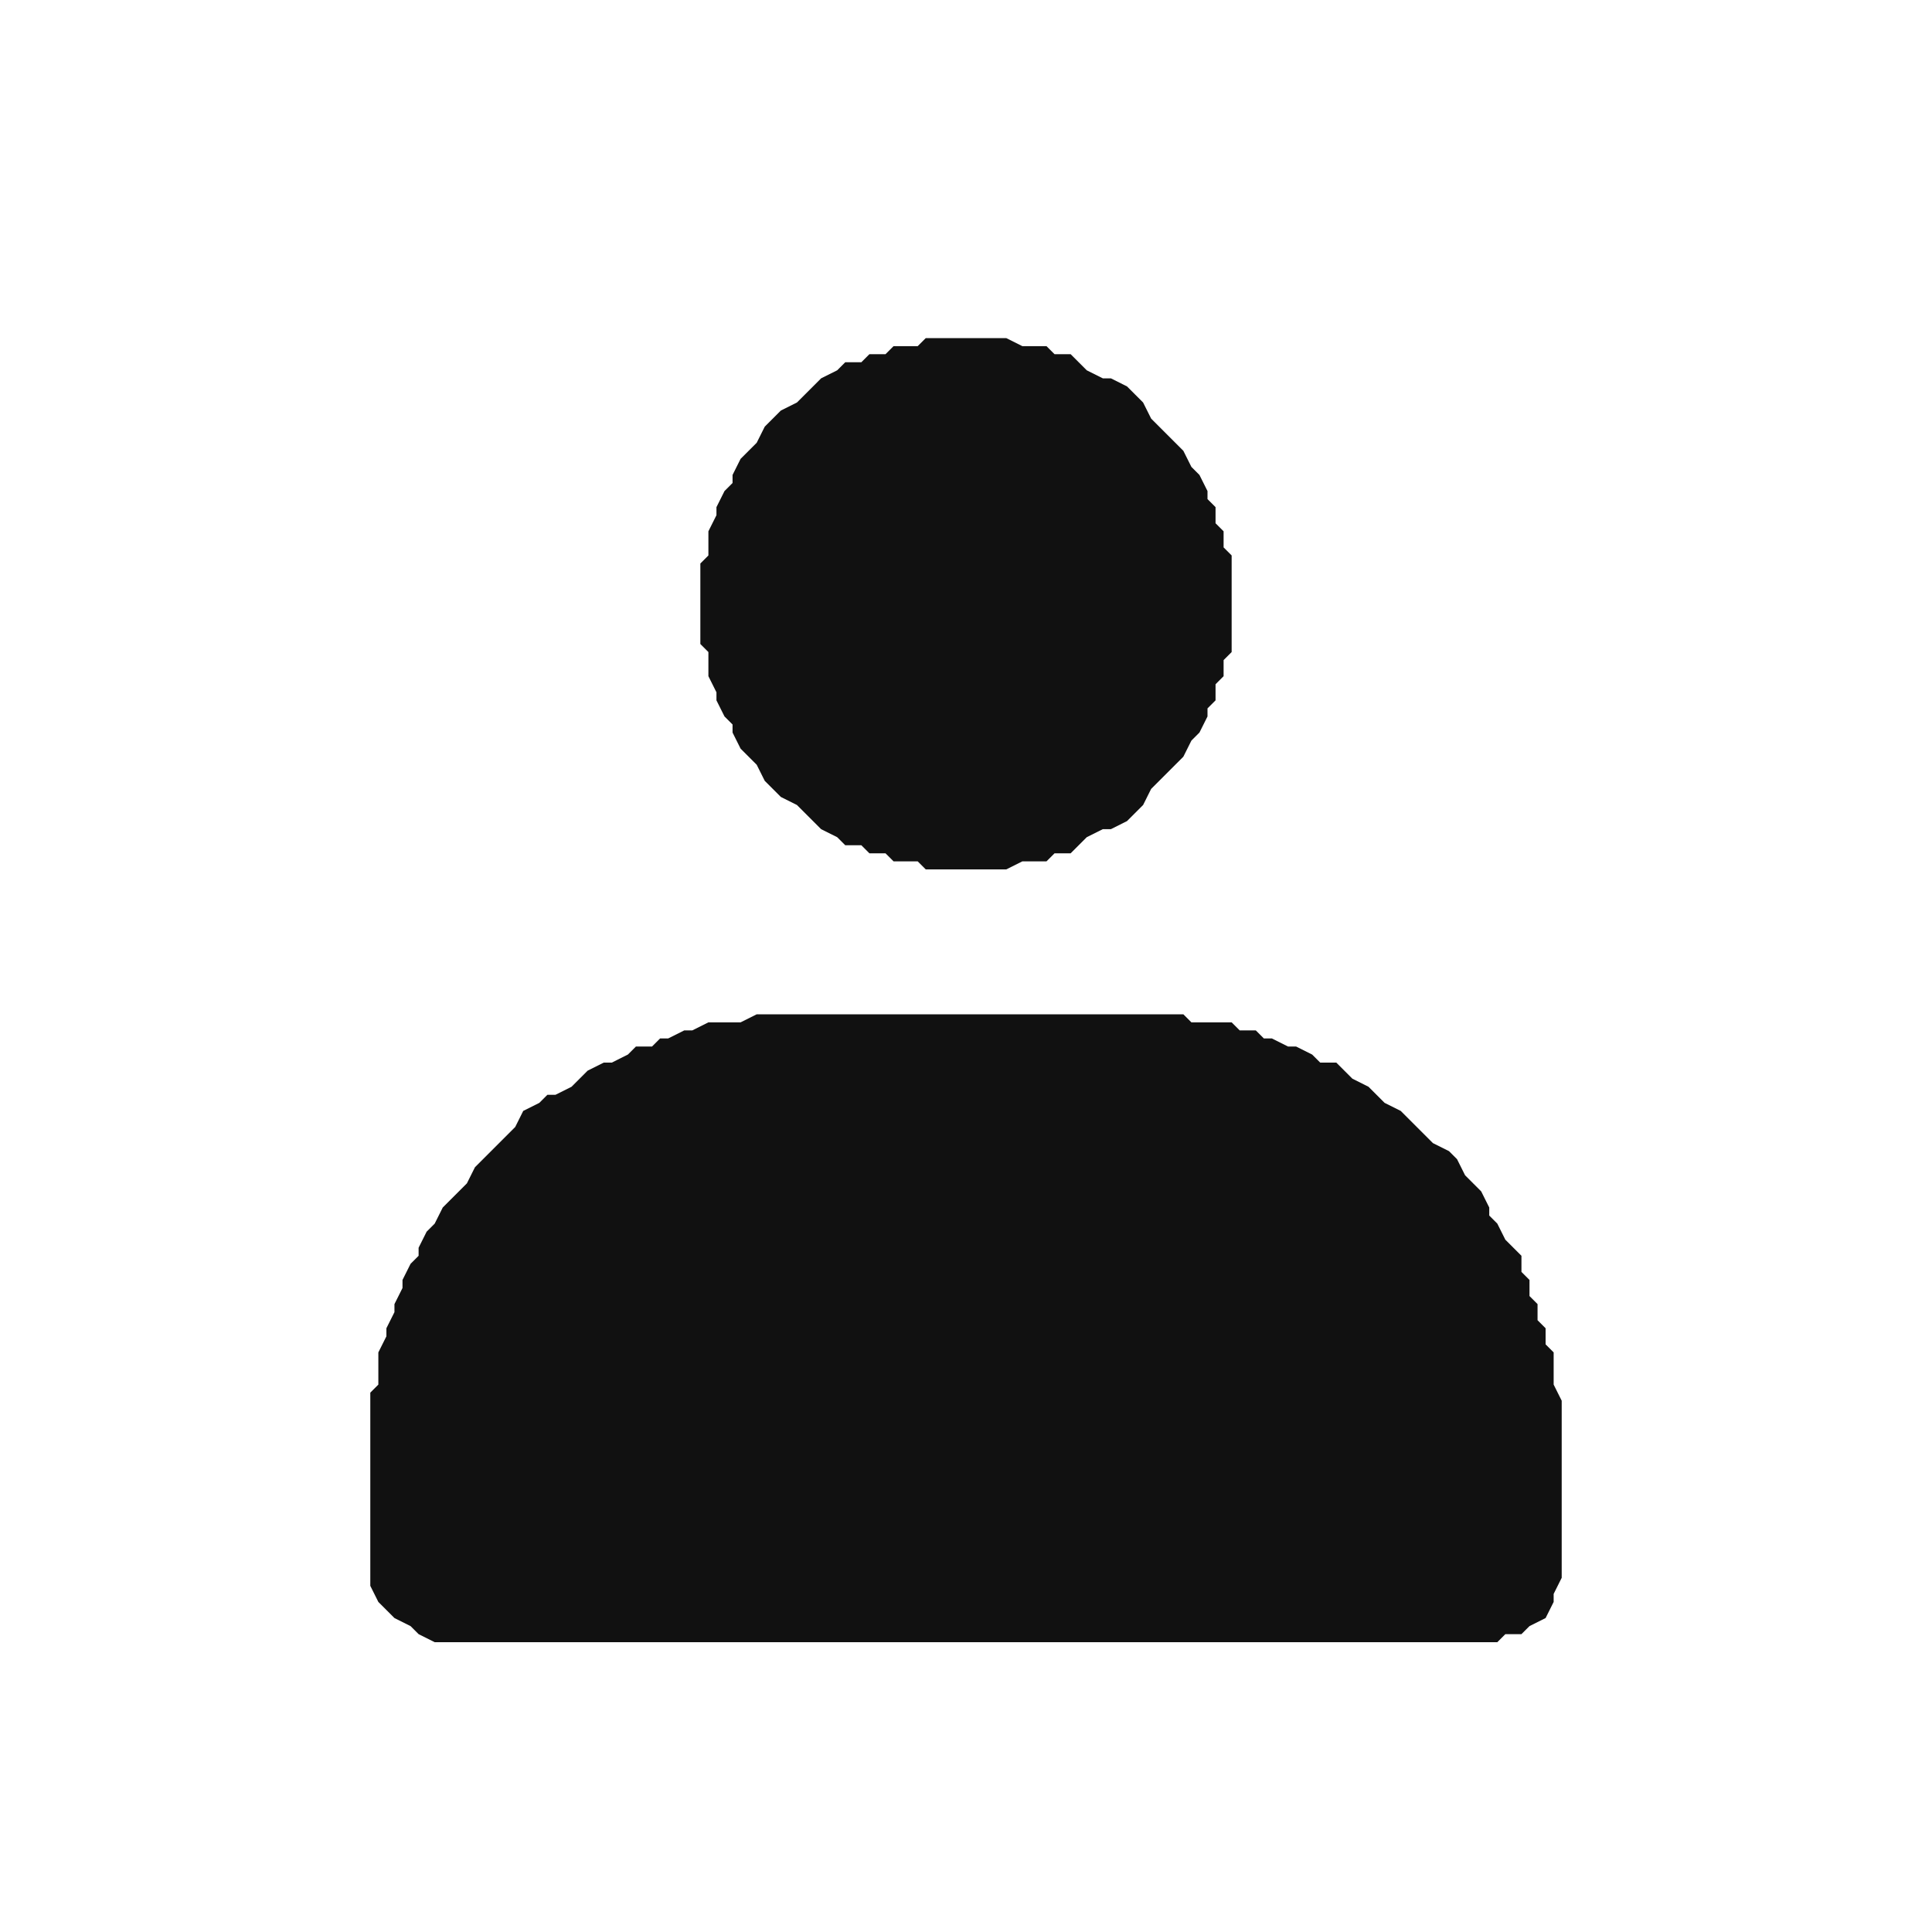
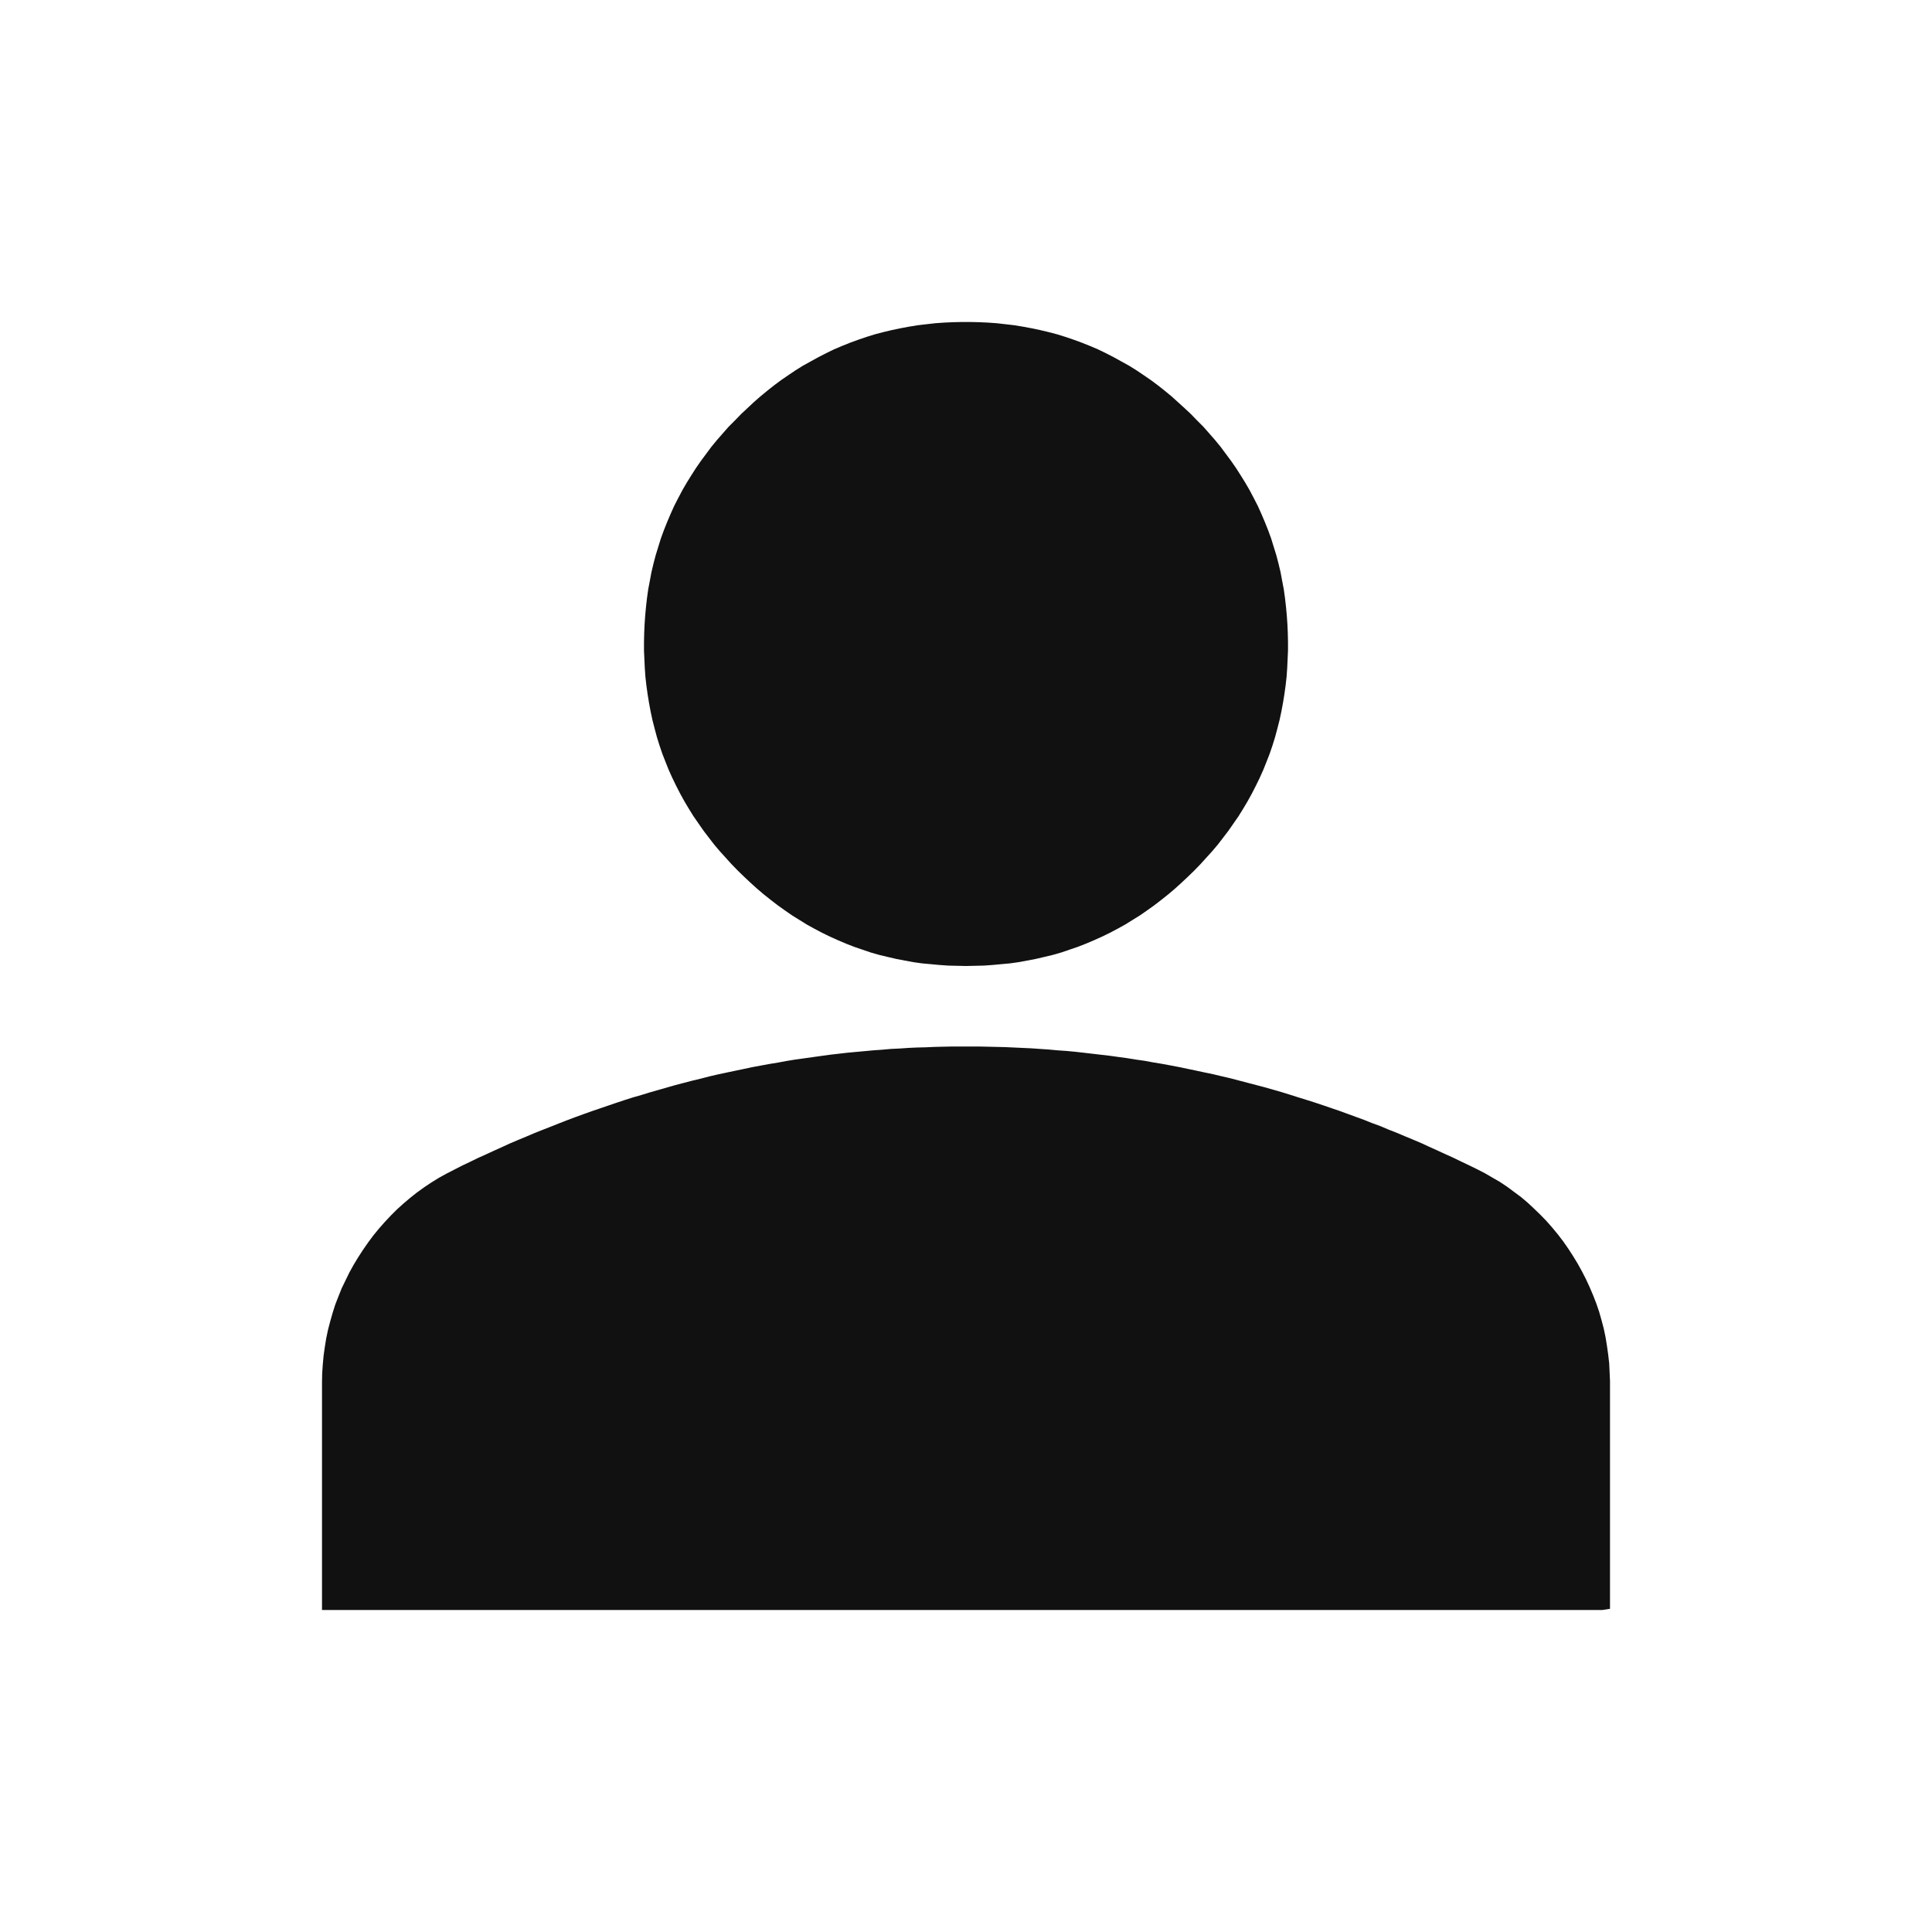
- <svg xmlns="http://www.w3.org/2000/svg" width="22.0" height="22.0" viewBox="0 0 24.0 24.0">
-   <path d="M15.3 7.5L15.3 7.6L15.3 7.8L15.3 7.9L15.3 8.1L15.2 8.2L15.2 8.4L15.1 8.5L15.1 8.7L15.0 8.8L15.0 8.9L14.9 9.1L14.8 9.2L14.7 9.4L14.6 9.5L14.5 9.6L14.4 9.7L14.3 9.8L14.2 10.0L14.1 10.1L14.0 10.2L13.8 10.3L13.7 10.3L13.5 10.4L13.4 10.5L13.3 10.6L13.1 10.6L13.0 10.7L12.8 10.7L12.7 10.7L12.5 10.8L12.4 10.8L12.2 10.8L12.1 10.8L12.0 10.8L11.8 10.8L11.7 10.8L11.5 10.8L11.4 10.7L11.2 10.7L11.1 10.7L11.0 10.6L10.8 10.6L10.7 10.5L10.5 10.5L10.4 10.4L10.2 10.3L10.1 10.2L10.0 10.1L9.9 10.0L9.7 9.9L9.6 9.8L9.5 9.7L9.4 9.5L9.3 9.4L9.2 9.3L9.1 9.1L9.1 9.0L9.0 8.9L8.9 8.7L8.9 8.6L8.8 8.4L8.8 8.3L8.8 8.1L8.7 8.0L8.7 7.9L8.7 7.7L8.7 7.6L8.7 7.4L8.7 7.3L8.7 7.1L8.7 7.0L8.8 6.9L8.8 6.7L8.8 6.6L8.9 6.4L8.9 6.3L9.0 6.1L9.1 6.0L9.1 5.9L9.2 5.7L9.3 5.6L9.4 5.5L9.5 5.3L9.6 5.2L9.7 5.1L9.9 5.0L10.0 4.9L10.1 4.8L10.2 4.7L10.4 4.6L10.5 4.5L10.7 4.5L10.8 4.4L11.0 4.4L11.1 4.3L11.2 4.3L11.4 4.3L11.5 4.2L11.7 4.2L11.8 4.2L12.0 4.2L12.1 4.2L12.2 4.2L12.4 4.2L12.5 4.2L12.7 4.3L12.8 4.3L13.0 4.3L13.1 4.4L13.3 4.4L13.4 4.5L13.5 4.6L13.7 4.7L13.8 4.7L14.0 4.8L14.1 4.9L14.2 5.0L14.3 5.2L14.4 5.3L14.5 5.4L14.6 5.5L14.7 5.6L14.8 5.8L14.9 5.9L15.0 6.1L15.0 6.2L15.1 6.3L15.1 6.5L15.2 6.6L15.2 6.8L15.3 6.9L15.3 7.1L15.3 7.2L15.3 7.4L15.3 7.5ZM4.6 19.4L4.6 19.3L4.6 19.1L4.6 19.0L4.6 18.8L4.6 18.7L4.6 18.5L4.6 18.4L4.6 18.2L4.6 18.1L4.6 17.9L4.6 17.8L4.6 17.6L4.6 17.5L4.6 17.3L4.7 17.2L4.7 17.1L4.7 16.9L4.7 16.8L4.8 16.6L4.8 16.5L4.9 16.3L4.9 16.2L5.0 16.0L5.0 15.9L5.1 15.7L5.2 15.6L5.2 15.5L5.3 15.3L5.4 15.2L5.5 15.0L5.6 14.9L5.7 14.8L5.8 14.7L5.9 14.5L6.0 14.4L6.1 14.3L6.2 14.2L6.3 14.1L6.4 14.0L6.5 13.8L6.7 13.7L6.8 13.6L6.9 13.6L7.1 13.5L7.2 13.4L7.3 13.3L7.5 13.2L7.6 13.2L7.8 13.1L7.9 13.0L8.1 13.0L8.2 12.9L8.3 12.9L8.5 12.8L8.6 12.8L8.8 12.7L8.9 12.7L9.1 12.7L9.2 12.7L9.4 12.6L9.5 12.6L9.6 12.6L9.8 12.6L9.9 12.6L10.1 12.6L10.2 12.6L10.4 12.6L10.5 12.6L10.7 12.6L10.8 12.6L11.0 12.6L11.1 12.6L11.3 12.6L11.4 12.6L11.6 12.6L11.7 12.6L11.9 12.6L12.0 12.6L12.2 12.6L12.3 12.6L12.5 12.6L12.6 12.6L12.8 12.6L12.9 12.6L13.1 12.6L13.2 12.6L13.4 12.6L13.5 12.6L13.7 12.6L13.8 12.6L14.0 12.6L14.1 12.6L14.3 12.6L14.4 12.6L14.5 12.6L14.7 12.6L14.8 12.7L15.0 12.7L15.1 12.7L15.3 12.7L15.4 12.8L15.6 12.8L15.7 12.9L15.8 12.9L16.0 13.0L16.1 13.0L16.3 13.1L16.4 13.2L16.6 13.2L16.7 13.3L16.8 13.4L17.0 13.5L17.1 13.6L17.2 13.7L17.4 13.8L17.5 13.9L17.6 14.0L17.7 14.1L17.8 14.2L18.0 14.3L18.1 14.4L18.2 14.6L18.3 14.7L18.4 14.8L18.5 15.0L18.5 15.1L18.6 15.2L18.7 15.4L18.8 15.5L18.9 15.6L18.9 15.8L19.0 15.9L19.0 16.1L19.1 16.2L19.1 16.4L19.2 16.5L19.2 16.7L19.3 16.8L19.3 16.9L19.3 17.1L19.3 17.2L19.4 17.4L19.4 17.5L19.4 17.7L19.4 17.8L19.4 17.9L19.4 18.1L19.4 18.2L19.4 18.4L19.4 18.5L19.4 18.7L19.4 18.8L19.4 19.0L19.4 19.1L19.4 19.3L19.4 19.4L19.4 19.6L19.3 19.8L19.3 19.9L19.2 20.1L19.0 20.2L18.9 20.3L18.7 20.3L18.6 20.4L18.4 20.4L18.3 20.4L18.1 20.4L18.0 20.4L17.8 20.4L17.7 20.4L17.5 20.4L17.4 20.4L17.2 20.4L17.1 20.4L16.9 20.4L16.8 20.4L16.6 20.4L16.5 20.4L16.3 20.4L16.2 20.4L16.0 20.4L15.9 20.4L15.7 20.4L15.6 20.4L15.4 20.4L15.3 20.4L15.1 20.4L15.0 20.4L14.8 20.4L14.7 20.4L14.5 20.4L14.4 20.4L14.2 20.4L14.1 20.4L13.9 20.4L13.8 20.4L13.6 20.4L13.5 20.4L13.3 20.4L13.2 20.4L13.0 20.4L12.9 20.4L12.7 20.4L12.6 20.4L12.4 20.4L12.3 20.4L12.1 20.4L12.0 20.4L11.8 20.4L11.7 20.4L11.5 20.4L11.4 20.4L11.2 20.4L11.1 20.4L10.9 20.4L10.8 20.4L10.6 20.4L10.5 20.4L10.3 20.4L10.2 20.4L10.0 20.4L9.9 20.4L9.7 20.4L9.6 20.4L9.4 20.4L9.3 20.4L9.1 20.4L9.0 20.4L8.8 20.4L8.7 20.4L8.5 20.4L8.4 20.4L8.2 20.4L8.1 20.4L7.9 20.4L7.8 20.4L7.6 20.4L7.5 20.4L7.3 20.4L7.2 20.4L7.0 20.4L6.9 20.4L6.7 20.4L6.6 20.4L6.4 20.4L6.3 20.4L6.1 20.4L6.0 20.4L5.8 20.4L5.7 20.4L5.5 20.4L5.4 20.4L5.2 20.3L5.1 20.2L4.9 20.1L4.8 20.0L4.7 19.9L4.6 19.7L4.6 19.6L4.6 19.4Z" fill="#111111" />
+ <svg xmlns="http://www.w3.org/2000/svg" width="22.0" height="22.0" viewBox="0 0 960.0 960.0">
+   <path d="M480.0 480.0L475.6 479.9L471.2 479.8L466.9 479.5L462.6 479.1L458.2 478.7L453.9 478.1L449.6 477.3L445.4 476.5L441.1 475.5L436.9 474.5L432.7 473.3L428.6 471.9L424.5 470.5L420.4 468.9L416.4 467.2L412.4 465.4L408.5 463.5L404.7 461.5L400.9 459.4L397.2 457.1L393.5 454.8L389.9 452.3L386.4 449.8L382.9 447.1L379.5 444.4L376.2 441.6L373.0 438.7L369.8 435.7L366.6 432.6L363.5 429.4L360.6 426.2L357.7 423.0L354.9 419.7L352.2 416.2L349.6 412.8L347.1 409.2L344.6 405.6L342.3 401.9L340.1 398.2L338.0 394.4L336.0 390.5L334.1 386.6L332.3 382.6L330.7 378.6L329.1 374.5L327.7 370.4L326.4 366.2L325.3 362.1L324.2 357.8L323.3 353.6L322.5 349.3L321.8 345.0L321.2 340.7L320.7 336.3L320.4 332.0L320.2 327.7L320.0 323.3L320.0 318.9L320.1 314.5L320.3 310.1L320.6 305.8L321.0 301.5L321.5 297.1L322.1 292.8L322.9 288.6L323.7 284.3L324.7 280.1L325.8 275.9L327.1 271.7L328.4 267.5L329.9 263.4L331.5 259.4L333.2 255.4L335.0 251.4L337.0 247.5L339.0 243.7L341.2 239.9L343.5 236.2L345.8 232.6L348.3 229.0L350.9 225.5L353.5 222.0L356.3 218.6L359.1 215.4L362.0 212.1L365.1 209.0L368.2 205.8L371.4 202.8L374.6 199.8L377.8 197.0L381.2 194.2L384.6 191.5L388.1 188.9L391.6 186.5L395.3 184.0L399.0 181.7L402.8 179.6L406.6 177.5L410.5 175.5L414.4 173.6L418.4 171.9L422.4 170.3L426.5 168.8L430.6 167.4L434.8 166.1L439.0 165.0L443.2 164.0L447.5 163.1L451.8 162.3L456.1 161.6L460.4 161.1L464.8 160.6L469.1 160.3L473.4 160.1L477.8 160.0L482.2 160.0L486.6 160.1L490.9 160.3L495.2 160.6L499.6 161.1L503.9 161.6L508.2 162.3L512.5 163.1L516.8 164.0L521.0 165.0L525.2 166.1L529.4 167.4L533.5 168.8L537.6 170.3L541.6 171.9L545.6 173.6L549.5 175.5L553.4 177.5L557.2 179.6L561.0 181.7L564.7 184.0L568.4 186.5L571.9 188.9L575.4 191.5L578.8 194.2L582.2 197.0L585.4 199.9L588.6 202.8L591.8 205.8L594.9 209.0L598.0 212.1L600.9 215.4L603.7 218.6L606.5 222.0L609.1 225.5L611.7 229.0L614.2 232.6L616.5 236.2L618.8 239.9L621.0 243.7L623.0 247.5L625.0 251.4L626.8 255.4L628.5 259.4L630.1 263.4L631.6 267.5L632.9 271.7L634.2 275.9L635.3 280.1L636.3 284.3L637.1 288.6L637.9 292.8L638.5 297.1L639.0 301.5L639.4 305.8L639.7 310.1L639.9 314.5L640.0 318.9L640.0 323.3L639.8 327.7L639.6 332.0L639.3 336.3L638.8 340.7L638.2 345.0L637.5 349.3L636.7 353.6L635.8 357.8L634.7 362.1L633.6 366.2L632.3 370.4L630.9 374.5L629.3 378.6L627.7 382.6L625.9 386.6L624.0 390.5L622.0 394.4L619.9 398.2L617.7 401.9L615.4 405.6L612.9 409.2L610.4 412.8L607.8 416.2L605.1 419.7L602.3 423.0L599.4 426.2L596.5 429.4L593.4 432.6L590.2 435.7L587.0 438.7L583.8 441.6L580.5 444.4L577.1 447.1L573.6 449.8L570.1 452.3L566.5 454.8L562.8 457.1L559.1 459.4L555.3 461.5L551.5 463.5L547.6 465.4L543.6 467.2L539.6 468.9L535.5 470.5L531.4 471.9L527.3 473.3L523.1 474.5L518.9 475.5L514.6 476.5L510.4 477.3L506.1 478.1L501.8 478.7L497.4 479.1L493.1 479.5L488.8 479.8L484.4 479.9L480.0 480.0ZM160.0 800.0L160.0 795.6L160.0 791.3L160.0 786.9L160.0 782.6L160.0 778.2L160.0 773.9L160.0 769.5L160.0 765.1L160.0 760.8L160.0 756.4L160.0 752.1L160.0 747.7L160.0 743.4L160.0 739.0L160.0 734.6L160.0 730.3L160.0 725.9L160.0 721.6L160.0 717.2L160.0 712.8L160.0 708.5L160.0 704.1L160.0 699.8L160.0 695.4L160.0 691.1L160.0 686.7L160.1 682.3L160.4 677.9L160.8 673.6L161.4 669.3L162.1 665.0L163.0 660.7L164.1 656.5L165.3 652.3L166.6 648.2L168.2 644.1L169.8 640.1L171.7 636.2L173.6 632.3L175.7 628.5L178.0 624.7L180.4 621.0L182.9 617.4L185.5 613.9L188.2 610.6L191.1 607.3L194.1 604.1L197.2 601.0L200.4 598.1L203.7 595.3L207.1 592.6L210.7 590.0L214.3 587.6L218.0 585.3L221.8 583.2L225.7 581.2L229.6 579.2L233.6 577.3L237.5 575.4L241.5 573.6L245.4 571.8L249.4 570.0L253.3 568.2L257.3 566.5L261.4 564.8L265.4 563.1L269.4 561.5L273.5 559.9L277.5 558.3L281.6 556.7L285.6 555.2L289.7 553.7L293.9 552.2L298.0 550.8L302.1 549.4L306.2 548.0L310.4 546.6L314.5 545.3L318.7 544.1L322.9 542.8L327.1 541.6L331.3 540.4L335.5 539.2L339.7 538.1L343.9 537.0L348.1 536.0L352.3 534.9L356.6 533.9L360.8 533.0L365.1 532.1L369.4 531.2L373.6 530.3L377.9 529.5L382.2 528.7L386.5 528.0L390.8 527.2L395.1 526.5L399.4 525.9L403.7 525.3L408.0 524.7L412.3 524.1L416.7 523.6L421.0 523.1L425.3 522.7L429.7 522.3L434.0 521.9L438.3 521.6L442.7 521.2L447.1 521.0L451.4 520.7L455.7 520.5L460.1 520.4L464.4 520.2L468.8 520.1L473.2 520.0L477.5 520.0L481.9 520.0L486.3 520.0L490.6 520.1L495.0 520.2L499.4 520.3L503.7 520.5L508.0 520.7L512.4 520.9L516.7 521.2L521.1 521.5L525.4 521.9L529.8 522.2L534.1 522.6L538.5 523.1L542.8 523.6L547.1 524.1L551.4 524.6L555.7 525.2L560.1 525.8L564.4 526.5L568.7 527.1L573.0 527.9L577.3 528.6L581.6 529.4L585.8 530.2L590.1 531.1L594.4 532.0L598.6 532.9L602.9 533.8L607.1 534.8L611.4 535.8L615.6 536.9L619.8 538.0L624.0 539.1L628.2 540.2L632.4 541.4L636.6 542.6L640.8 543.9L644.9 545.2L649.1 546.5L653.2 547.8L657.4 549.2L661.5 550.6L665.6 552.0L669.7 553.5L673.8 555.0L677.9 556.5L681.9 558.1L686.0 559.6L690.0 561.3L694.1 562.9L698.1 564.6L702.2 566.3L706.2 568.0L710.1 569.8L714.1 571.6L718.0 573.4L722.0 575.2L725.9 577.1L729.9 579.0L733.8 580.9L737.7 582.9L741.5 585.1L745.3 587.3L748.9 589.7L752.4 592.3L755.9 594.9L759.2 597.7L762.4 600.7L765.5 603.7L768.5 606.8L771.4 610.1L774.2 613.5L776.8 616.9L779.3 620.5L781.7 624.2L784.0 628.0L786.1 631.8L788.1 635.7L789.9 639.6L791.6 643.6L793.2 647.7L794.6 651.8L795.8 656.0L796.9 660.2L797.8 664.5L798.5 668.8L799.1 673.1L799.6 677.4L799.8 681.7L800.0 686.1L800.0 690.5L800.0 694.9L800.0 699.2L800.0 703.6L800.0 707.9L800.0 712.3L800.0 716.7L800.0 721.0L800.0 725.4L800.0 729.7L800.0 734.1L800.0 738.4L800.0 742.8L800.0 747.2L800.0 751.5L800.0 755.9L800.0 760.2L800.0 764.6L800.0 768.9L800.0 773.3L800.0 777.7L800.0 782.0L800.0 786.4L800.0 790.7L800.0 795.1L800.0 799.4L796.2 800.0L791.8 800.0L787.5 800.0L783.1 800.0L778.8 800.0L774.4 800.0L770.1 800.0L765.7 800.0L761.3 800.0L757.0 800.0L752.6 800.0L748.3 800.0L743.9 800.0L739.6 800.0L735.2 800.0L730.8 800.0L726.5 800.0L722.1 800.0L717.8 800.0L713.4 800.0L709.0 800.0L704.7 800.0L700.3 800.0L696.0 800.0L691.6 800.0L687.3 800.0L682.9 800.0L678.5 800.0L674.2 800.0L669.8 800.0L665.5 800.0L661.1 800.0L656.8 800.0L652.4 800.0L648.0 800.0L643.7 800.0L639.3 800.0L635.0 800.0L630.6 800.0L626.3 800.0L621.9 800.0L617.5 800.0L613.2 800.0L608.8 800.0L604.5 800.0L600.1 800.0L595.8 800.0L591.4 800.0L587.0 800.0L582.7 800.0L578.3 800.0L574.0 800.0L569.6 800.0L565.3 800.0L560.9 800.0L556.5 800.0L552.2 800.0L547.8 800.0L543.5 800.0L539.1 800.0L534.7 800.0L530.4 800.0L526.0 800.0L521.7 800.0L517.3 800.0L513.0 800.0L508.6 800.0L504.2 800.0L499.9 800.0L495.5 800.0L491.2 800.0L486.8 800.0L482.5 800.0L478.1 800.0L473.7 800.0L469.4 800.0L465.0 800.0L460.7 800.0L456.3 800.0L452.0 800.0L447.6 800.0L443.2 800.0L438.9 800.0L434.5 800.0L430.2 800.0L425.8 800.0L421.5 800.0L417.1 800.0L412.7 800.0L408.4 800.0L404.0 800.0L399.7 800.0L395.3 800.0L390.9 800.0L386.6 800.0L382.2 800.0L377.9 800.0L373.5 800.0L369.2 800.0L364.8 800.0L360.4 800.0L356.1 800.0L351.7 800.0L347.4 800.0L343.0 800.0L338.7 800.0L334.3 800.0L329.9 800.0L325.6 800.0L321.2 800.0L316.9 800.0L312.5 800.0L308.2 800.0L303.8 800.0L299.4 800.0L295.1 800.0L290.7 800.0L286.4 800.0L282.0 800.0L277.7 800.0L273.3 800.0L268.9 800.0L264.6 800.0L260.2 800.0L255.9 800.0L251.5 800.0L247.2 800.0L242.8 800.0L238.4 800.0L234.1 800.0L229.7 800.0L225.4 800.0L221.0 800.0L216.6 800.0L212.3 800.0L207.9 800.0L203.6 800.0L199.2 800.0L194.9 800.0L190.5 800.0L186.1 800.0L181.8 800.0L177.4 800.0L173.1 800.0L168.7 800.0L164.4 800.0L160.0 800.0Z" fill="#111111" />
</svg>
